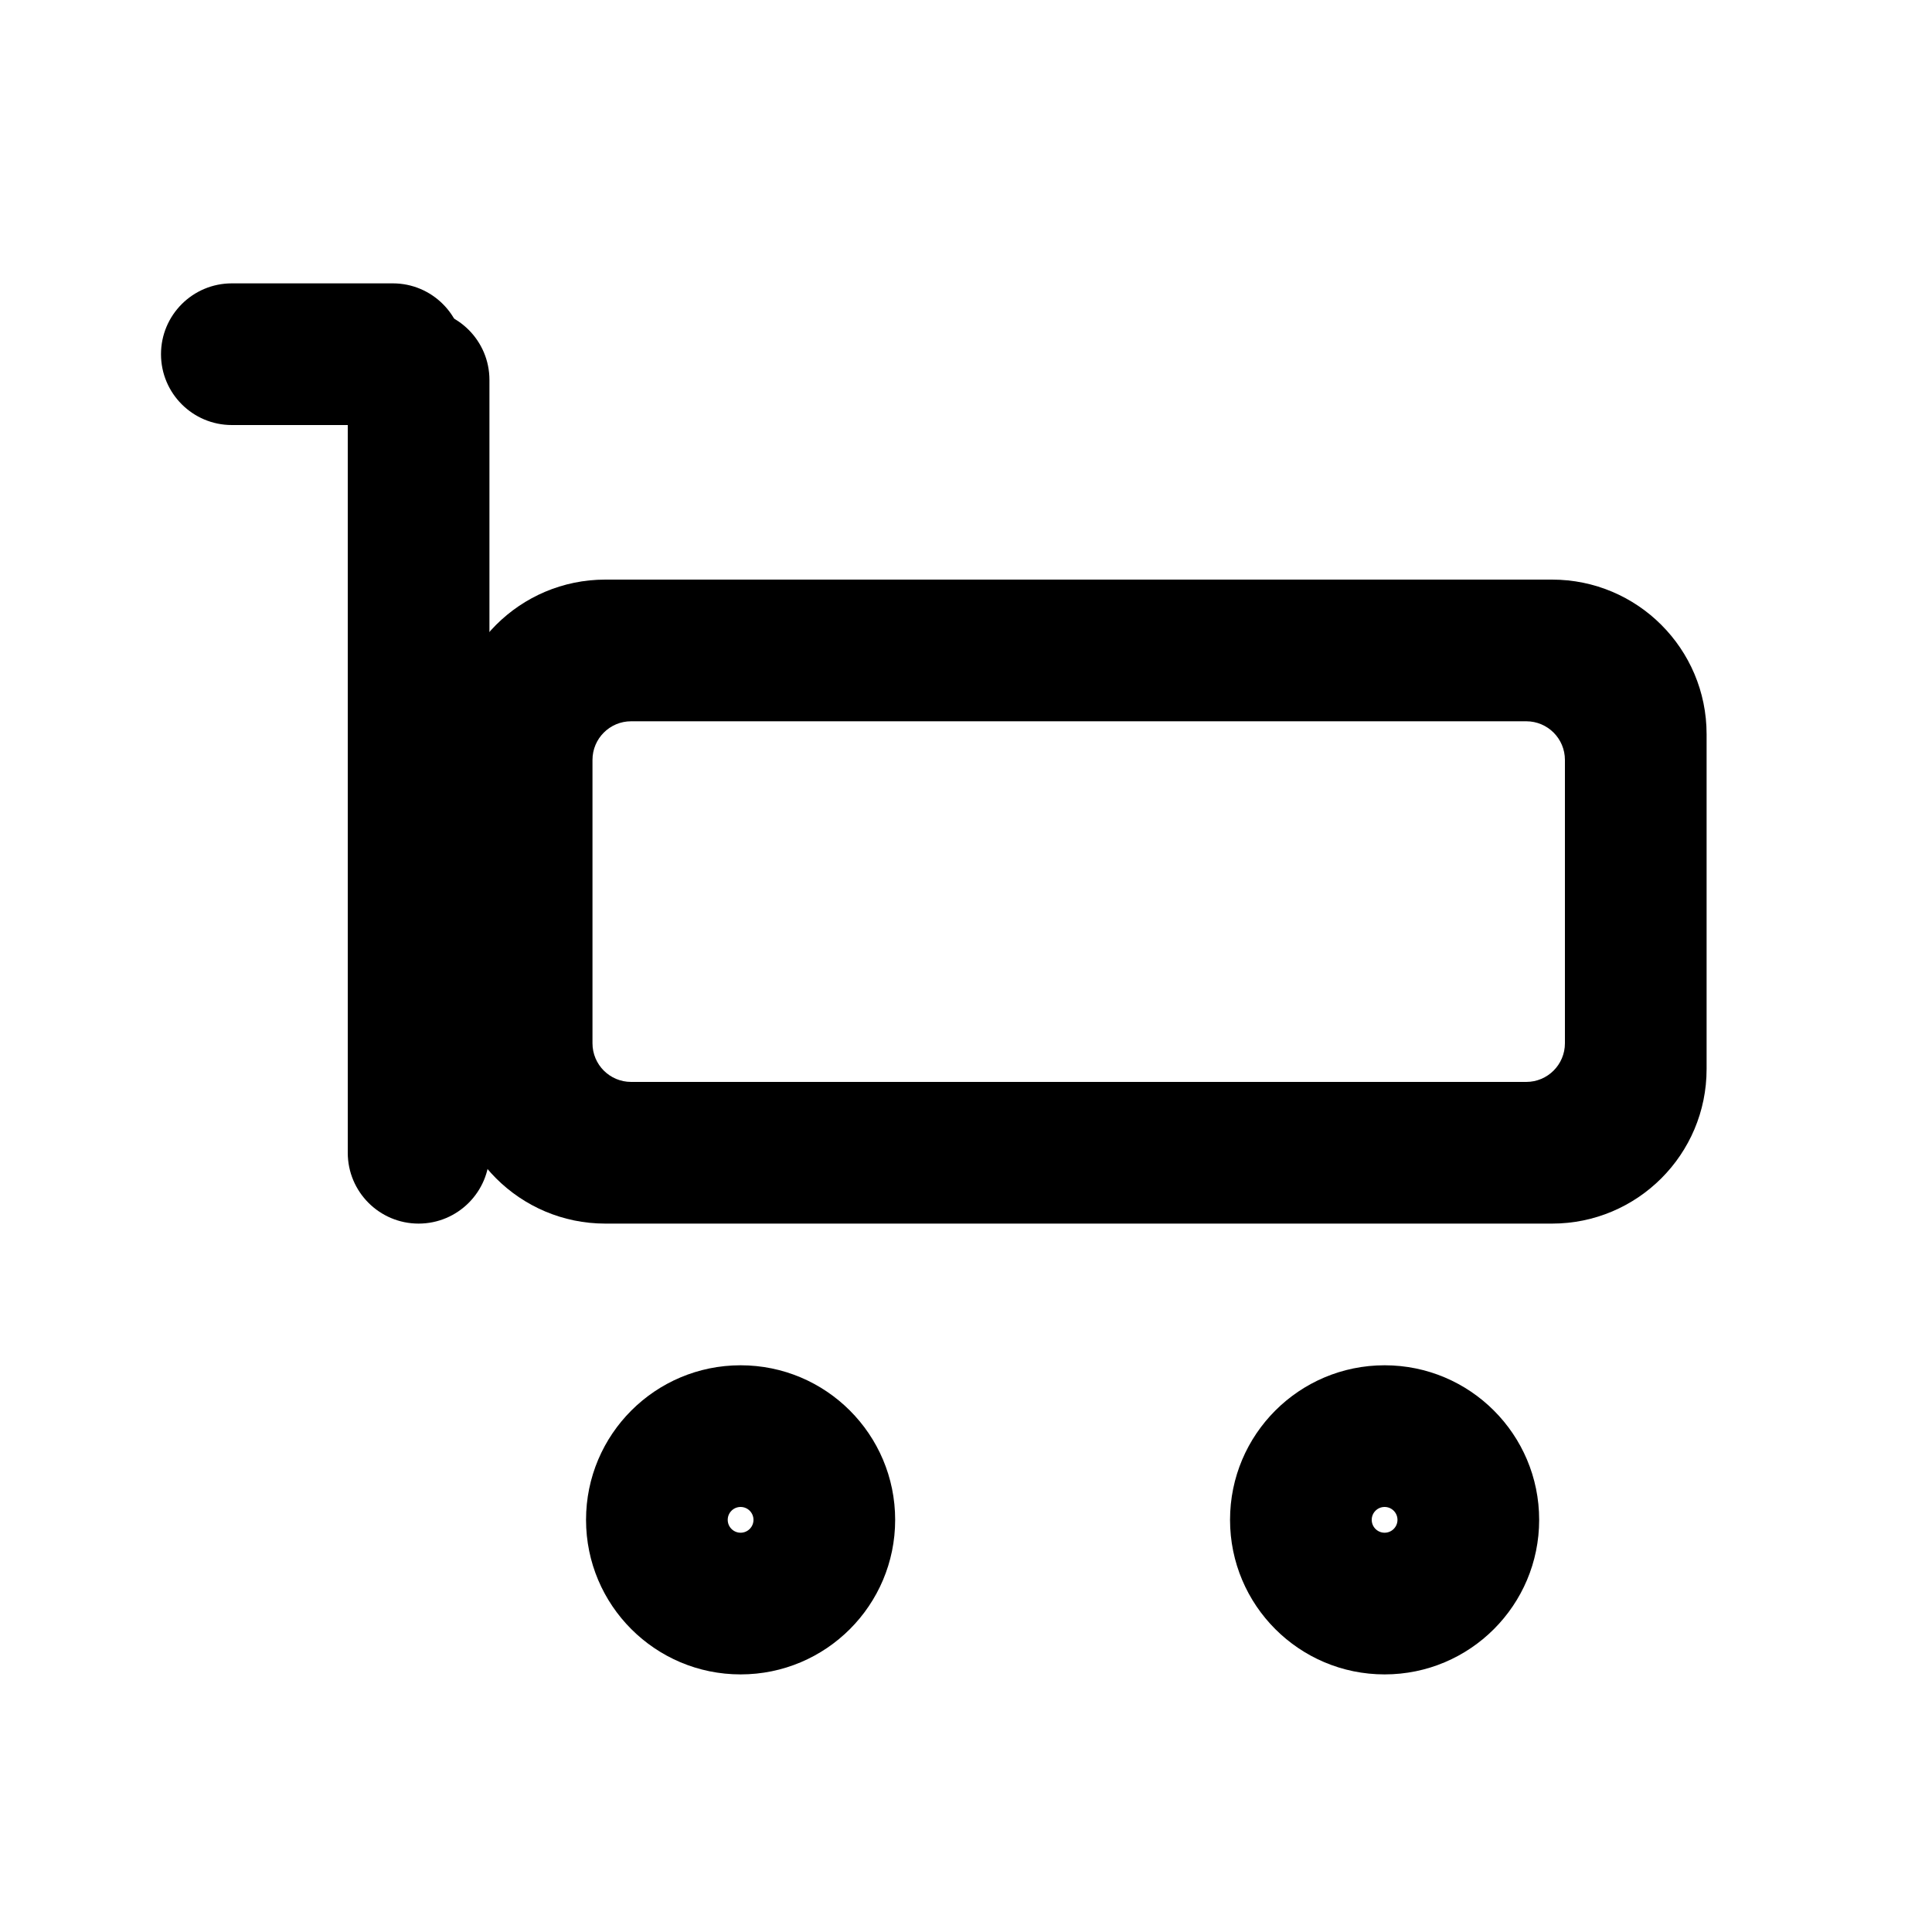
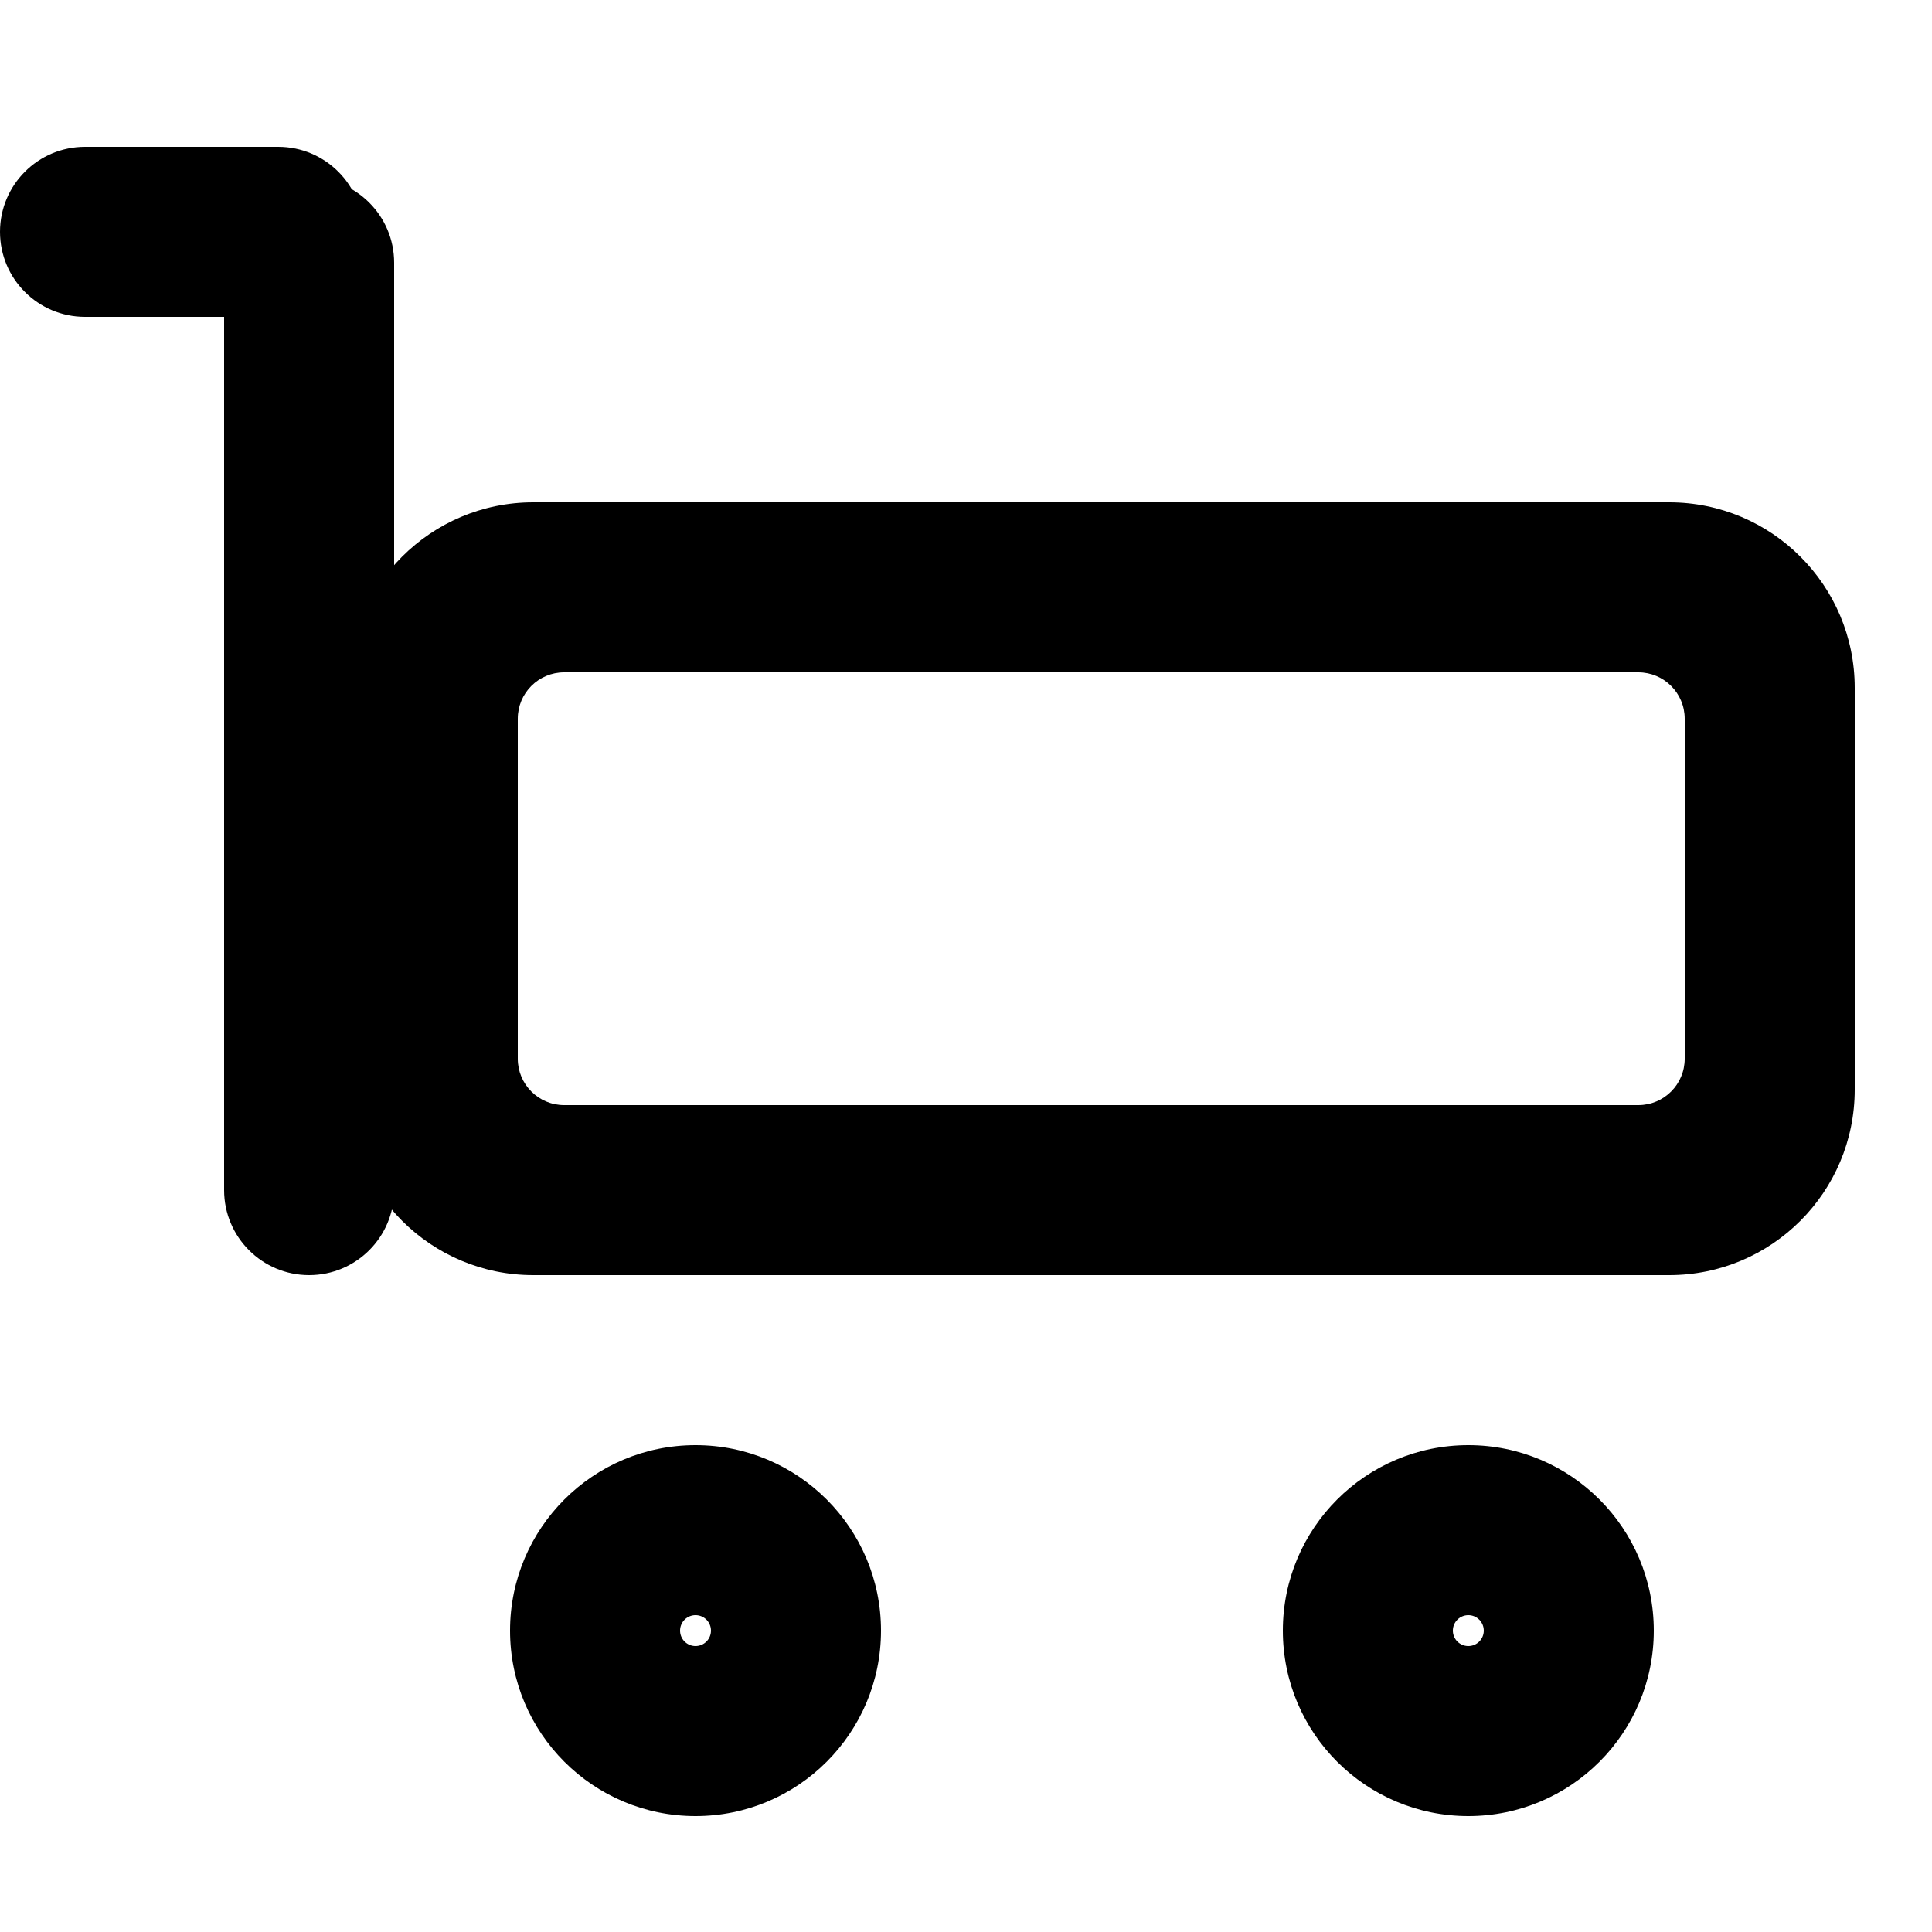
- <svg xmlns="http://www.w3.org/2000/svg" width="26" height="26" viewBox="0 0 30 30">
+ <svg xmlns="http://www.w3.org/2000/svg" width="26" height="26" viewBox="2.5 2.5 25 25">
  <path fill="#000000" fill-rule="nonzero" d="M3.6,4.4 H6.1 A1.1,1.1 0 0 1 7.2,5.5 V5.5 A1.1,1.1 0 0 1 6.1,6.6 H3.6 A1.1,1.1 0 0 1 2.5,5.5 V5.5 A1.1,1.1 0 0 1 3.6,4.4 Z" />
  <path fill="#000000" fill-rule="nonzero" d="M6.5,4.8 H6.5 A1.1,1.1 0 0 1 7.6,5.9 V17.9 A1.1,1.1 0 0 1 6.5,19 H6.5 A1.1,1.1 0 0 1 5.4,17.9 V5.9 A1.1,1.1 0 0 1 6.5,4.8 Z" />
  <path fill="#000000" fill-rule="evenodd" d="M9.4,9 H24.1 A2.4,2.4 0 0 1 26.5,11.4 V16.6 A2.4,2.4 0 0 1 24.1,19 H9.4 A2.4,2.4 0 0 1 7,16.6 V11.4 A2.4,2.4 0 0 1 9.4,9 Z M9.8,11.2 H23.7 A0.6,0.6 0 0 1 24.3,11.8 V16.2 A0.6,0.6 0 0 1 23.7,16.8 H9.8 A0.6,0.6 0 0 1 9.2,16.2 V11.8 A0.6,0.6 0 0 1 9.8,11.2 Z" />
  <path fill="#000000" fill-rule="evenodd" d="M9.1,23.6 A2.4,2.4 0 1 0 13.9,23.6 A2.4,2.4 0 1 0 9.1,23.6 Z M11.3,23.6 A0.2,0.2 0 1 0 11.7,23.6 A0.2,0.2 0 1 0 11.3,23.6 Z" />
  <path fill="#000000" fill-rule="evenodd" d="M19.1,23.6 A2.4,2.4 0 1 0 23.9,23.6 A2.4,2.4 0 1 0 19.1,23.6 Z M21.3,23.6 A0.2,0.2 0 1 0 21.7,23.6 A0.2,0.2 0 1 0 21.3,23.6 Z" />
</svg>
